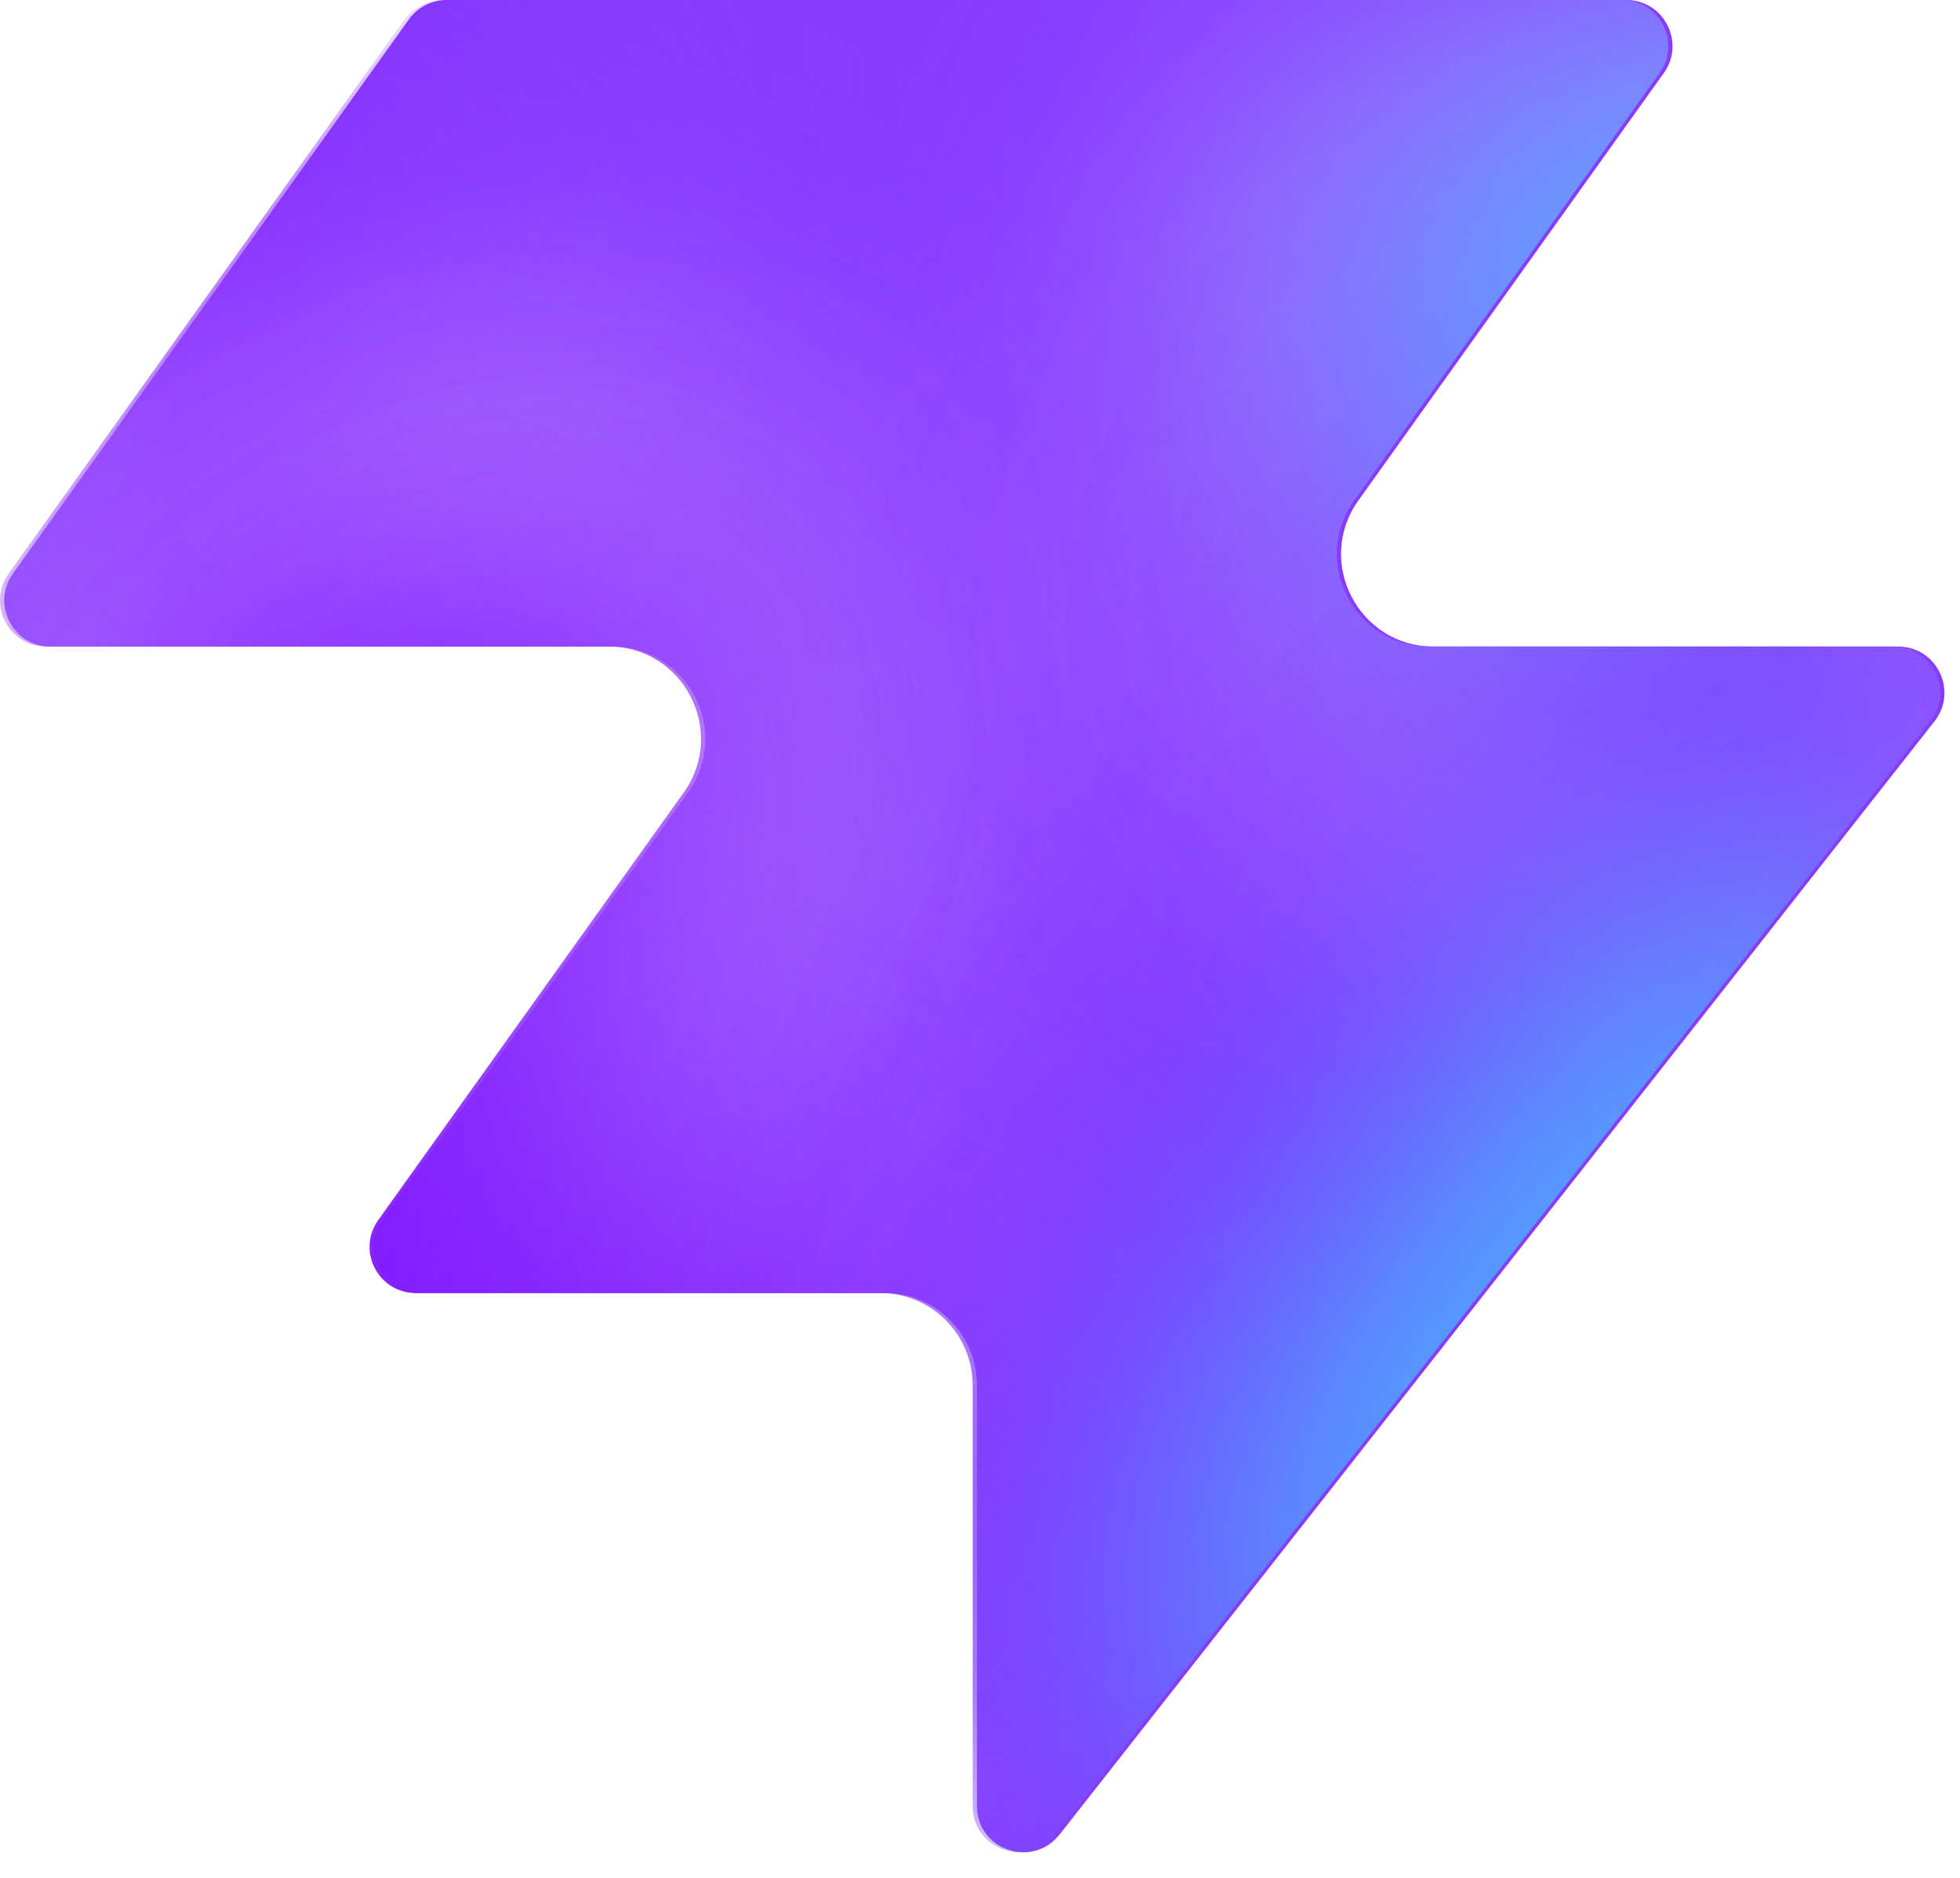
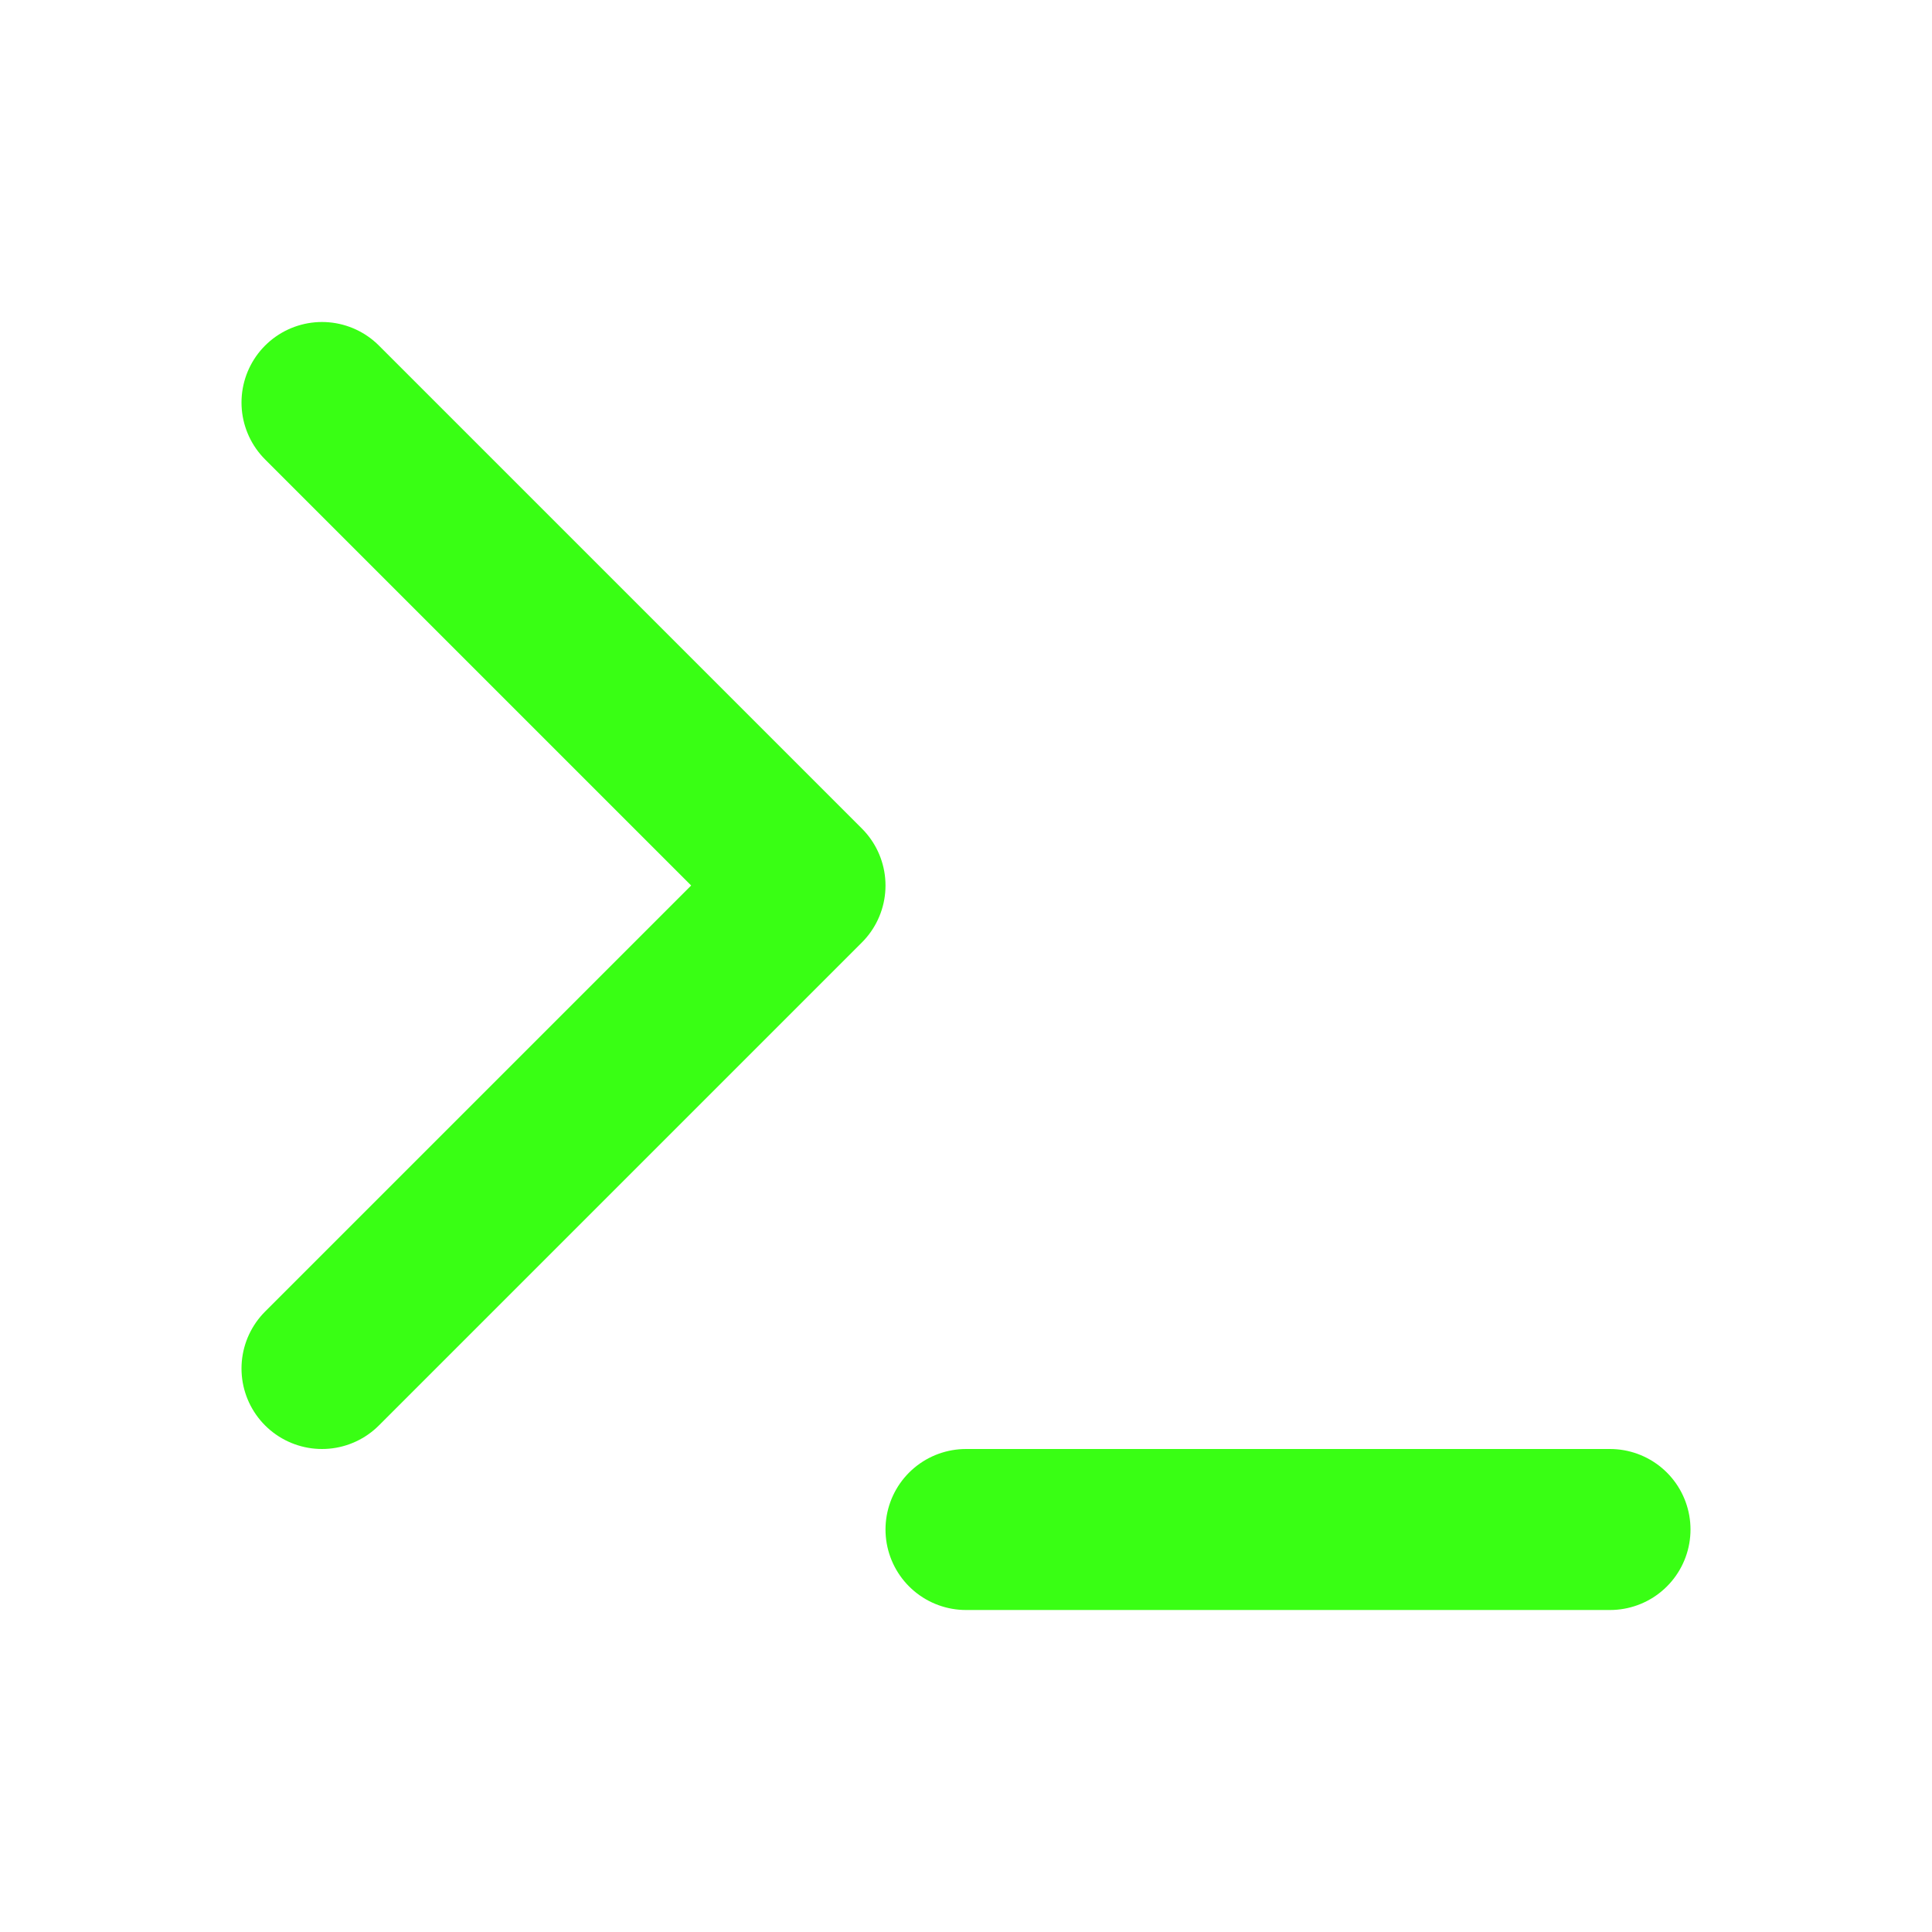
- <svg xmlns="http://www.w3.org/2000/svg" width="48" height="46" fill="none" viewBox="0 0 48 46">
-   <path fill="#863bff" d="M25.946 44.938c-.664.845-2.021.375-2.021-.698V33.937a2.26 2.26 0 0 0-2.262-2.262H10.287c-.92 0-1.456-1.04-.92-1.788l7.48-10.471c1.07-1.497 0-3.578-1.842-3.578H1.237c-.92 0-1.456-1.04-.92-1.788L10.013.474c.214-.297.556-.474.92-.474h28.894c.92 0 1.456 1.04.92 1.788l-7.48 10.471c-1.07 1.498 0 3.579 1.842 3.579h11.377c.943 0 1.473 1.088.89 1.83L25.947 44.94z" style="fill:#863bff;fill:color(display-p3 .525 .23 1);fill-opacity:1" />
-   <mask id="a" width="48" height="46" x="0" y="0" maskUnits="userSpaceOnUse" style="mask-type:alpha">
-     <path fill="#000" d="M25.842 44.938c-.664.844-2.021.375-2.021-.698V33.937a2.26 2.26 0 0 0-2.262-2.262H10.183c-.92 0-1.456-1.04-.92-1.788l7.48-10.471c1.07-1.498 0-3.579-1.842-3.579H1.133c-.92 0-1.456-1.04-.92-1.787L9.91.473c.214-.297.556-.474.92-.474h28.894c.92 0 1.456 1.04.92 1.788l-7.48 10.471c-1.07 1.498 0 3.578 1.842 3.578h11.377c.943 0 1.473 1.088.89 1.832L25.843 44.94z" style="fill:#000;fill-opacity:1" />
-   </mask>
-   <g mask="url(#a)">
-     <g filter="url(#b)">
-       <ellipse cx="5.508" cy="14.704" fill="#ede6ff" rx="5.508" ry="14.704" style="fill:#ede6ff;fill:color(display-p3 .927 .903 1);fill-opacity:1" transform="matrix(.00324 1 1 -.00324 -4.47 31.516)" />
-     </g>
-     <g filter="url(#c)">
-       <ellipse cx="10.399" cy="29.851" fill="#ede6ff" rx="10.399" ry="29.851" style="fill:#ede6ff;fill:color(display-p3 .927 .903 1);fill-opacity:1" transform="matrix(.00324 1 1 -.00324 -39.328 7.883)" />
-     </g>
-     <g filter="url(#d)">
-       <ellipse cx="5.508" cy="30.487" fill="#7e14ff" rx="5.508" ry="30.487" style="fill:#7e14ff;fill:color(display-p3 .492 .077 1);fill-opacity:1" transform="rotate(89.814 -25.913 -14.639)scale(1 -1)" />
-     </g>
-     <g filter="url(#e)">
-       <ellipse cx="5.508" cy="30.599" fill="#7e14ff" rx="5.508" ry="30.599" style="fill:#7e14ff;fill:color(display-p3 .492 .077 1);fill-opacity:1" transform="rotate(89.814 -32.644 -3.334)scale(1 -1)" />
-     </g>
-     <g filter="url(#f)">
-       <ellipse cx="5.508" cy="30.599" fill="#7e14ff" rx="5.508" ry="30.599" style="fill:#7e14ff;fill:color(display-p3 .492 .077 1);fill-opacity:1" transform="matrix(.00324 1 1 -.00324 -34.34 30.47)" />
-     </g>
-     <g filter="url(#g)">
-       <ellipse cx="14.072" cy="22.078" fill="#ede6ff" rx="14.072" ry="22.078" style="fill:#ede6ff;fill:color(display-p3 .927 .903 1);fill-opacity:1" transform="rotate(93.35 24.506 48.493)scale(-1 1)" />
-     </g>
-     <g filter="url(#h)">
-       <ellipse cx="3.47" cy="21.501" fill="#7e14ff" rx="3.47" ry="21.501" style="fill:#7e14ff;fill:color(display-p3 .492 .077 1);fill-opacity:1" transform="rotate(89.009 28.708 47.59)scale(-1 1)" />
-     </g>
-     <g filter="url(#i)">
-       <ellipse cx="3.47" cy="21.501" fill="#7e14ff" rx="3.47" ry="21.501" style="fill:#7e14ff;fill:color(display-p3 .492 .077 1);fill-opacity:1" transform="rotate(89.009 28.708 47.59)scale(-1 1)" />
-     </g>
-     <g filter="url(#j)">
-       <ellipse cx=".387" cy="8.972" fill="#7e14ff" rx="4.407" ry="29.108" style="fill:#7e14ff;fill:color(display-p3 .492 .077 1);fill-opacity:1" transform="rotate(39.51 .387 8.972)" />
-     </g>
-     <g filter="url(#k)">
-       <ellipse cx="47.523" cy="-6.092" fill="#7e14ff" rx="4.407" ry="29.108" style="fill:#7e14ff;fill:color(display-p3 .492 .077 1);fill-opacity:1" transform="rotate(37.892 47.523 -6.092)" />
-     </g>
-     <g filter="url(#l)">
-       <ellipse cx="41.412" cy="6.333" fill="#47bfff" rx="5.971" ry="9.665" style="fill:#47bfff;fill:color(display-p3 .28 .748 1);fill-opacity:1" transform="rotate(37.892 41.412 6.333)" />
-     </g>
-     <g filter="url(#m)">
-       <ellipse cx="-1.879" cy="38.332" fill="#7e14ff" rx="4.407" ry="29.108" style="fill:#7e14ff;fill:color(display-p3 .492 .077 1);fill-opacity:1" transform="rotate(37.892 -1.88 38.332)" />
-     </g>
-     <g filter="url(#n)">
-       <ellipse cx="-1.879" cy="38.332" fill="#7e14ff" rx="4.407" ry="29.108" style="fill:#7e14ff;fill:color(display-p3 .492 .077 1);fill-opacity:1" transform="rotate(37.892 -1.88 38.332)" />
-     </g>
-     <g filter="url(#o)">
-       <ellipse cx="35.651" cy="29.907" fill="#7e14ff" rx="4.407" ry="29.108" style="fill:#7e14ff;fill:color(display-p3 .492 .077 1);fill-opacity:1" transform="rotate(37.892 35.651 29.907)" />
-     </g>
-     <g filter="url(#p)">
-       <ellipse cx="38.418" cy="32.4" fill="#47bfff" rx="5.971" ry="15.297" style="fill:#47bfff;fill:color(display-p3 .28 .748 1);fill-opacity:1" transform="rotate(37.892 38.418 32.4)" />
-     </g>
-   </g>
-   <defs>
-     <filter id="b" width="60.045" height="41.654" x="-19.77" y="16.149" color-interpolation-filters="sRGB" filterUnits="userSpaceOnUse">
-       <feFlood flood-opacity="0" result="BackgroundImageFix" />
-       <feBlend in="SourceGraphic" in2="BackgroundImageFix" result="shape" />
-       <feGaussianBlur result="effect1_foregroundBlur_2002_17158" stdDeviation="7.659" />
-     </filter>
-     <filter id="c" width="90.34" height="51.437" x="-54.613" y="-7.533" color-interpolation-filters="sRGB" filterUnits="userSpaceOnUse">
-       <feFlood flood-opacity="0" result="BackgroundImageFix" />
-       <feBlend in="SourceGraphic" in2="BackgroundImageFix" result="shape" />
-       <feGaussianBlur result="effect1_foregroundBlur_2002_17158" stdDeviation="7.659" />
-     </filter>
-     <filter id="d" width="79.355" height="29.4" x="-49.64" y="2.03" color-interpolation-filters="sRGB" filterUnits="userSpaceOnUse">
-       <feFlood flood-opacity="0" result="BackgroundImageFix" />
-       <feBlend in="SourceGraphic" in2="BackgroundImageFix" result="shape" />
-       <feGaussianBlur result="effect1_foregroundBlur_2002_17158" stdDeviation="4.596" />
-     </filter>
-     <filter id="e" width="79.579" height="29.4" x="-45.045" y="20.029" color-interpolation-filters="sRGB" filterUnits="userSpaceOnUse">
-       <feFlood flood-opacity="0" result="BackgroundImageFix" />
-       <feBlend in="SourceGraphic" in2="BackgroundImageFix" result="shape" />
-       <feGaussianBlur result="effect1_foregroundBlur_2002_17158" stdDeviation="4.596" />
-     </filter>
-     <filter id="f" width="79.579" height="29.4" x="-43.513" y="21.178" color-interpolation-filters="sRGB" filterUnits="userSpaceOnUse">
-       <feFlood flood-opacity="0" result="BackgroundImageFix" />
-       <feBlend in="SourceGraphic" in2="BackgroundImageFix" result="shape" />
-       <feGaussianBlur result="effect1_foregroundBlur_2002_17158" stdDeviation="4.596" />
-     </filter>
-     <filter id="g" width="74.749" height="58.852" x="15.756" y="-17.901" color-interpolation-filters="sRGB" filterUnits="userSpaceOnUse">
-       <feFlood flood-opacity="0" result="BackgroundImageFix" />
-       <feBlend in="SourceGraphic" in2="BackgroundImageFix" result="shape" />
-       <feGaussianBlur result="effect1_foregroundBlur_2002_17158" stdDeviation="7.659" />
-     </filter>
-     <filter id="h" width="61.377" height="25.362" x="23.548" y="2.284" color-interpolation-filters="sRGB" filterUnits="userSpaceOnUse">
-       <feFlood flood-opacity="0" result="BackgroundImageFix" />
-       <feBlend in="SourceGraphic" in2="BackgroundImageFix" result="shape" />
-       <feGaussianBlur result="effect1_foregroundBlur_2002_17158" stdDeviation="4.596" />
-     </filter>
-     <filter id="i" width="61.377" height="25.362" x="23.548" y="2.284" color-interpolation-filters="sRGB" filterUnits="userSpaceOnUse">
-       <feFlood flood-opacity="0" result="BackgroundImageFix" />
-       <feBlend in="SourceGraphic" in2="BackgroundImageFix" result="shape" />
-       <feGaussianBlur result="effect1_foregroundBlur_2002_17158" stdDeviation="4.596" />
-     </filter>
-     <filter id="j" width="56.045" height="63.649" x="-27.636" y="-22.853" color-interpolation-filters="sRGB" filterUnits="userSpaceOnUse">
-       <feFlood flood-opacity="0" result="BackgroundImageFix" />
-       <feBlend in="SourceGraphic" in2="BackgroundImageFix" result="shape" />
-       <feGaussianBlur result="effect1_foregroundBlur_2002_17158" stdDeviation="4.596" />
-     </filter>
-     <filter id="k" width="54.814" height="64.646" x="20.116" y="-38.415" color-interpolation-filters="sRGB" filterUnits="userSpaceOnUse">
-       <feFlood flood-opacity="0" result="BackgroundImageFix" />
-       <feBlend in="SourceGraphic" in2="BackgroundImageFix" result="shape" />
-       <feGaussianBlur result="effect1_foregroundBlur_2002_17158" stdDeviation="4.596" />
-     </filter>
-     <filter id="l" width="33.541" height="35.313" x="24.641" y="-11.323" color-interpolation-filters="sRGB" filterUnits="userSpaceOnUse">
-       <feFlood flood-opacity="0" result="BackgroundImageFix" />
-       <feBlend in="SourceGraphic" in2="BackgroundImageFix" result="shape" />
-       <feGaussianBlur result="effect1_foregroundBlur_2002_17158" stdDeviation="4.596" />
-     </filter>
-     <filter id="m" width="54.814" height="64.646" x="-29.286" y="6.009" color-interpolation-filters="sRGB" filterUnits="userSpaceOnUse">
-       <feFlood flood-opacity="0" result="BackgroundImageFix" />
-       <feBlend in="SourceGraphic" in2="BackgroundImageFix" result="shape" />
-       <feGaussianBlur result="effect1_foregroundBlur_2002_17158" stdDeviation="4.596" />
-     </filter>
-     <filter id="n" width="54.814" height="64.646" x="-29.286" y="6.009" color-interpolation-filters="sRGB" filterUnits="userSpaceOnUse">
-       <feFlood flood-opacity="0" result="BackgroundImageFix" />
-       <feBlend in="SourceGraphic" in2="BackgroundImageFix" result="shape" />
-       <feGaussianBlur result="effect1_foregroundBlur_2002_17158" stdDeviation="4.596" />
-     </filter>
-     <filter id="o" width="54.814" height="64.646" x="8.244" y="-2.416" color-interpolation-filters="sRGB" filterUnits="userSpaceOnUse">
-       <feFlood flood-opacity="0" result="BackgroundImageFix" />
-       <feBlend in="SourceGraphic" in2="BackgroundImageFix" result="shape" />
-       <feGaussianBlur result="effect1_foregroundBlur_2002_17158" stdDeviation="4.596" />
-     </filter>
-     <filter id="p" width="39.409" height="43.623" x="18.713" y="10.588" color-interpolation-filters="sRGB" filterUnits="userSpaceOnUse">
-       <feFlood flood-opacity="0" result="BackgroundImageFix" />
-       <feBlend in="SourceGraphic" in2="BackgroundImageFix" result="shape" />
-       <feGaussianBlur result="effect1_foregroundBlur_2002_17158" stdDeviation="4.596" />
-     </filter>
-   </defs>
+ <svg xmlns="http://www.w3.org/2000/svg" viewBox="0 0 24 24" fill="none" stroke="#39ff14" stroke-width="2" stroke-linecap="round" stroke-linejoin="round">
+   <polyline points="4 17 10 11 4 5" />
+   <line x1="12" y1="19" x2="20" y2="19" />
</svg>
